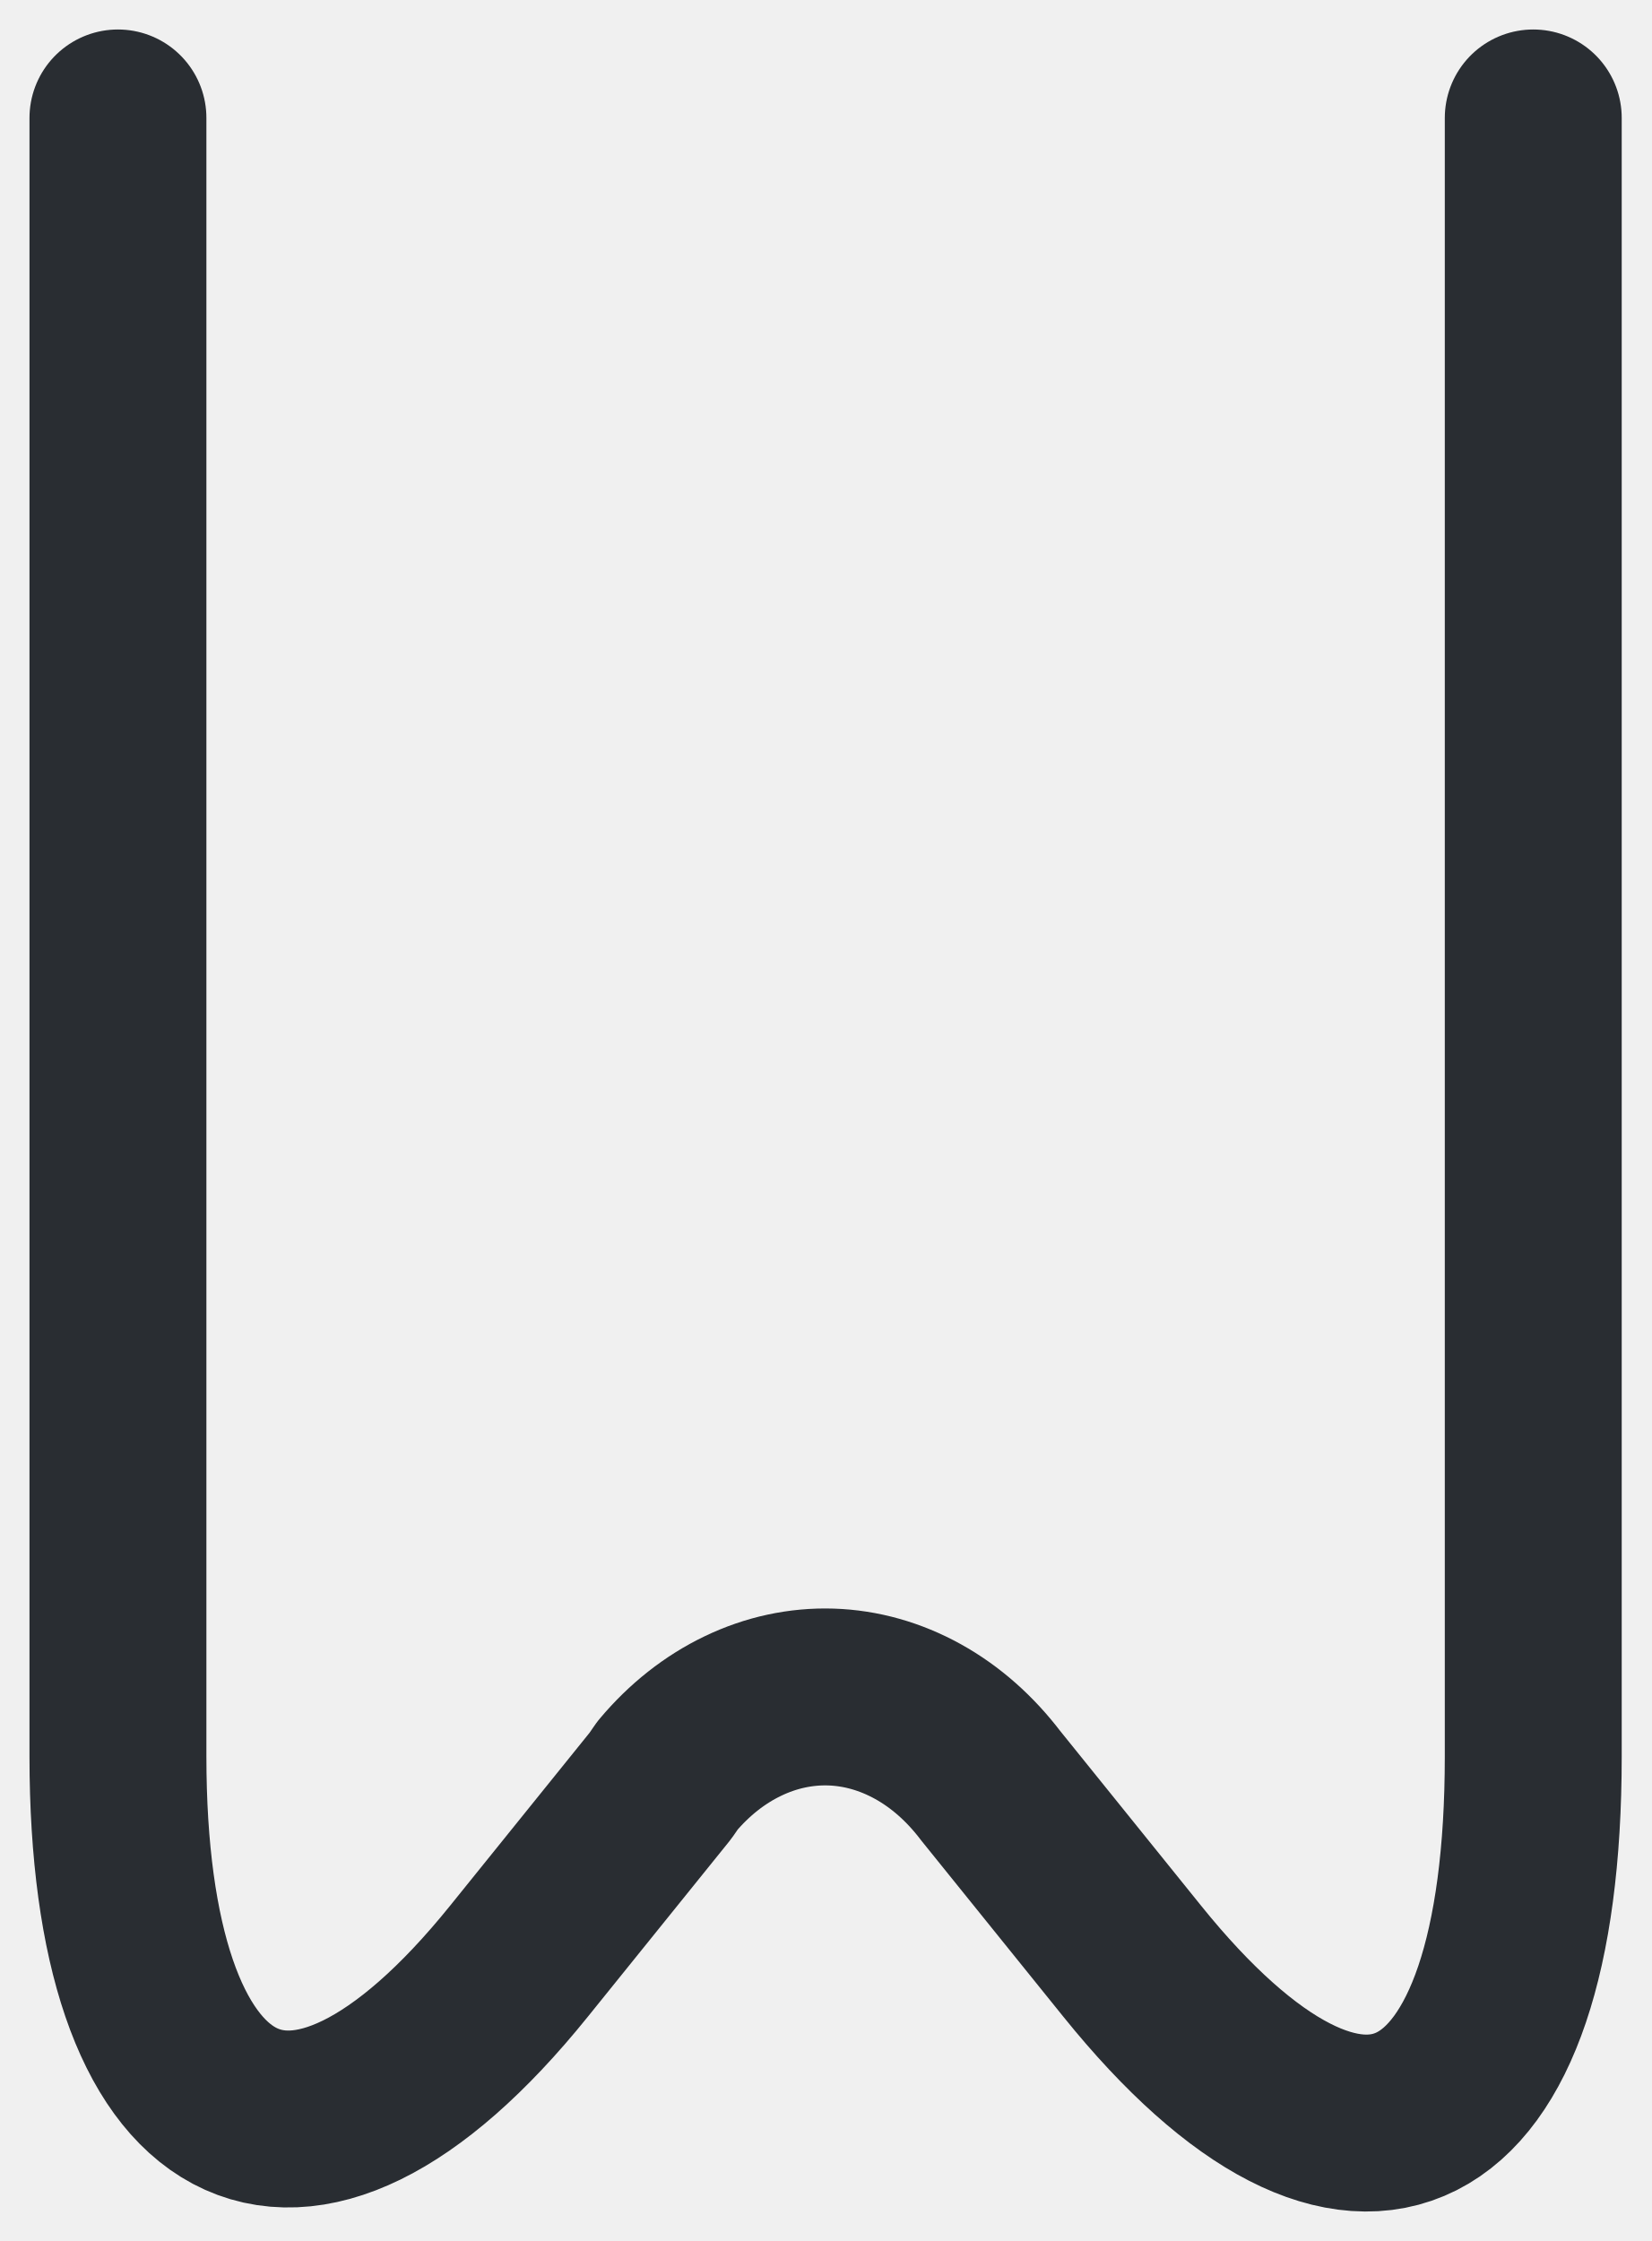
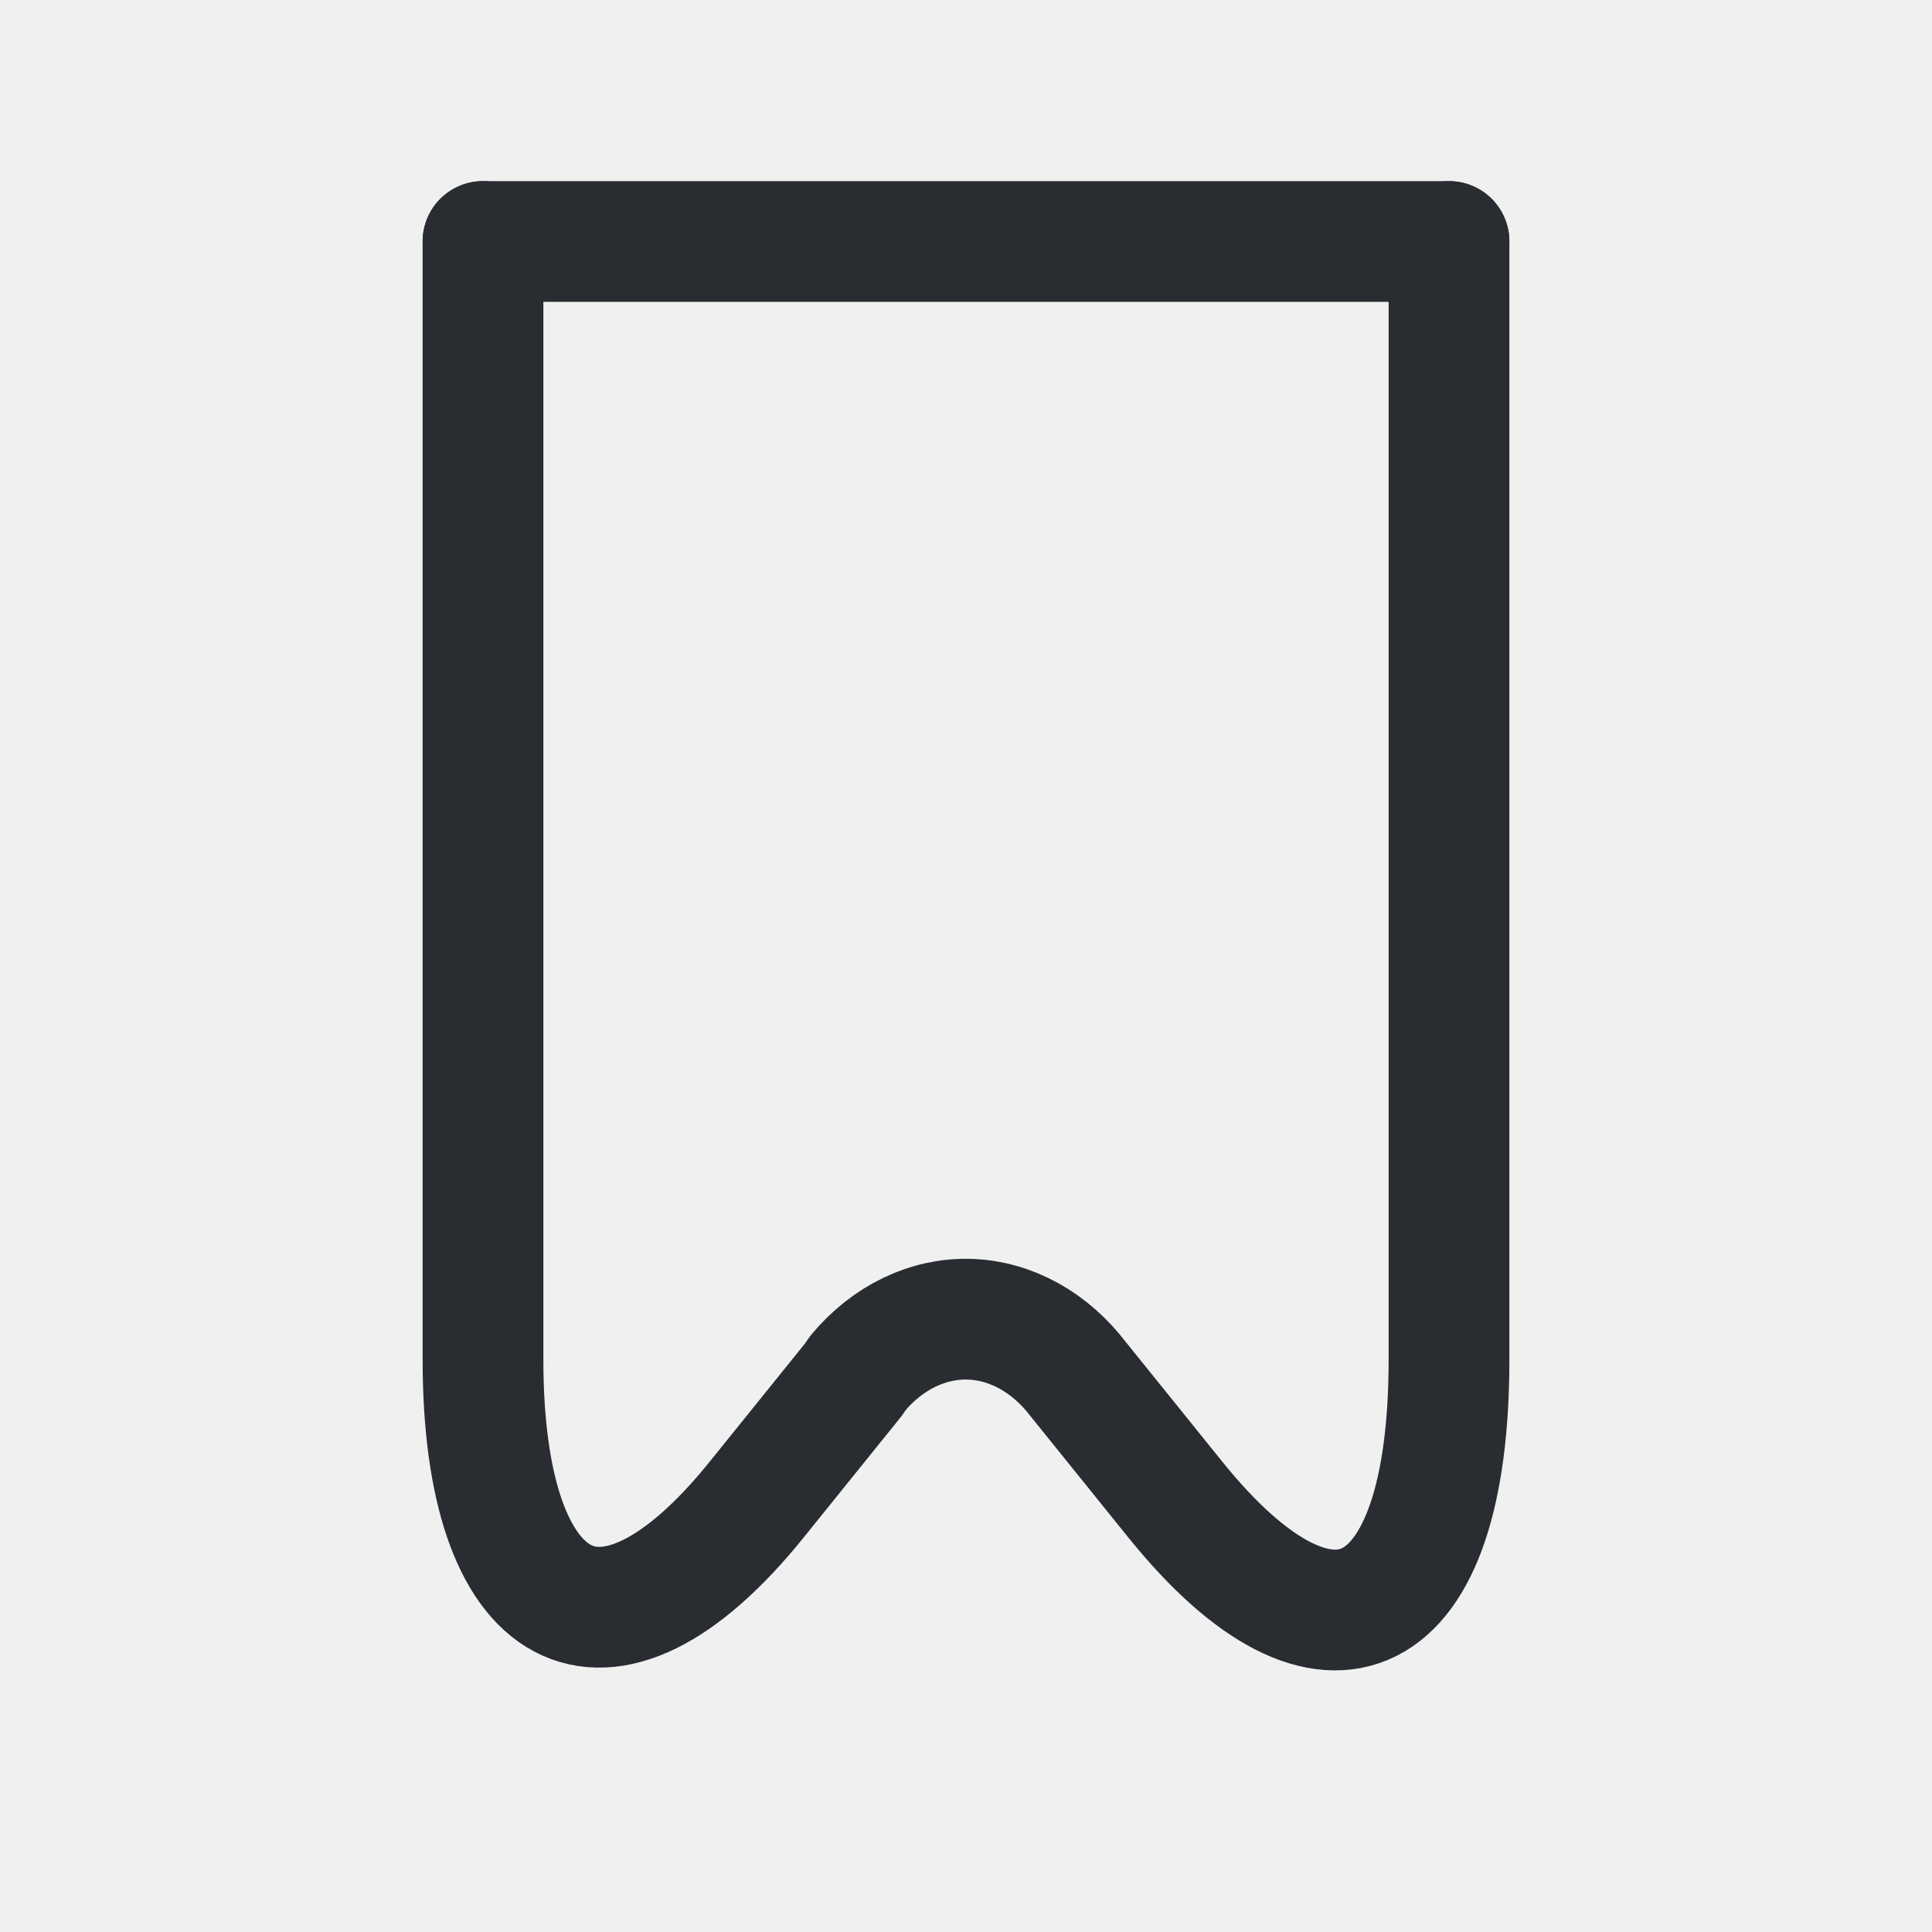
- <svg xmlns="http://www.w3.org/2000/svg" width="14" height="19" viewBox="0 0 14 19" fill="none">
-   <path d="M13 1L13 14.892C13 18.241 11.5 18.985 9.6 16.628L8.4 15.14C8.225 14.91 8.016 14.725 7.783 14.596C7.55 14.467 7.299 14.396 7.045 14.388C6.79 14.38 6.536 14.435 6.299 14.549C6.061 14.663 5.844 14.834 5.66 15.053L5.6 15.14L4.4 16.628C2.5 18.985 1 18.117 1 14.892L1 1" stroke="#292D32" stroke-width="1.5" stroke-linecap="round" stroke-linejoin="round" />
+ <svg xmlns="http://www.w3.org/2000/svg" width="24" height="24" viewBox="0 0 24 24" fill="none">
+   <g clip-path="url(#clip0_2_796)">
+     <path d="M18 3L6 3" stroke="#292D32" stroke-width="1.5" stroke-linecap="round" stroke-linejoin="round" />
+     <path d="M18 3L18 16.892C18 20.241 16.5 20.985 14.6 18.628L13.4 17.14C13.225 16.91 13.016 16.725 12.783 16.596C12.55 16.467 12.299 16.396 12.045 16.388C11.79 16.38 11.536 16.435 11.299 16.549C11.061 16.663 10.844 16.834 10.66 17.053L10.6 17.14L9.4 18.628C7.5 20.985 6 20.117 6 16.892L6 3" stroke="#292D32" stroke-width="1.5" stroke-linecap="round" stroke-linejoin="round" />
+   </g>
+   <defs>
+     <clipPath id="clip0_2_796">
+       <rect width="24" height="24" fill="white" />
+     </clipPath>
+   </defs>
</svg>
